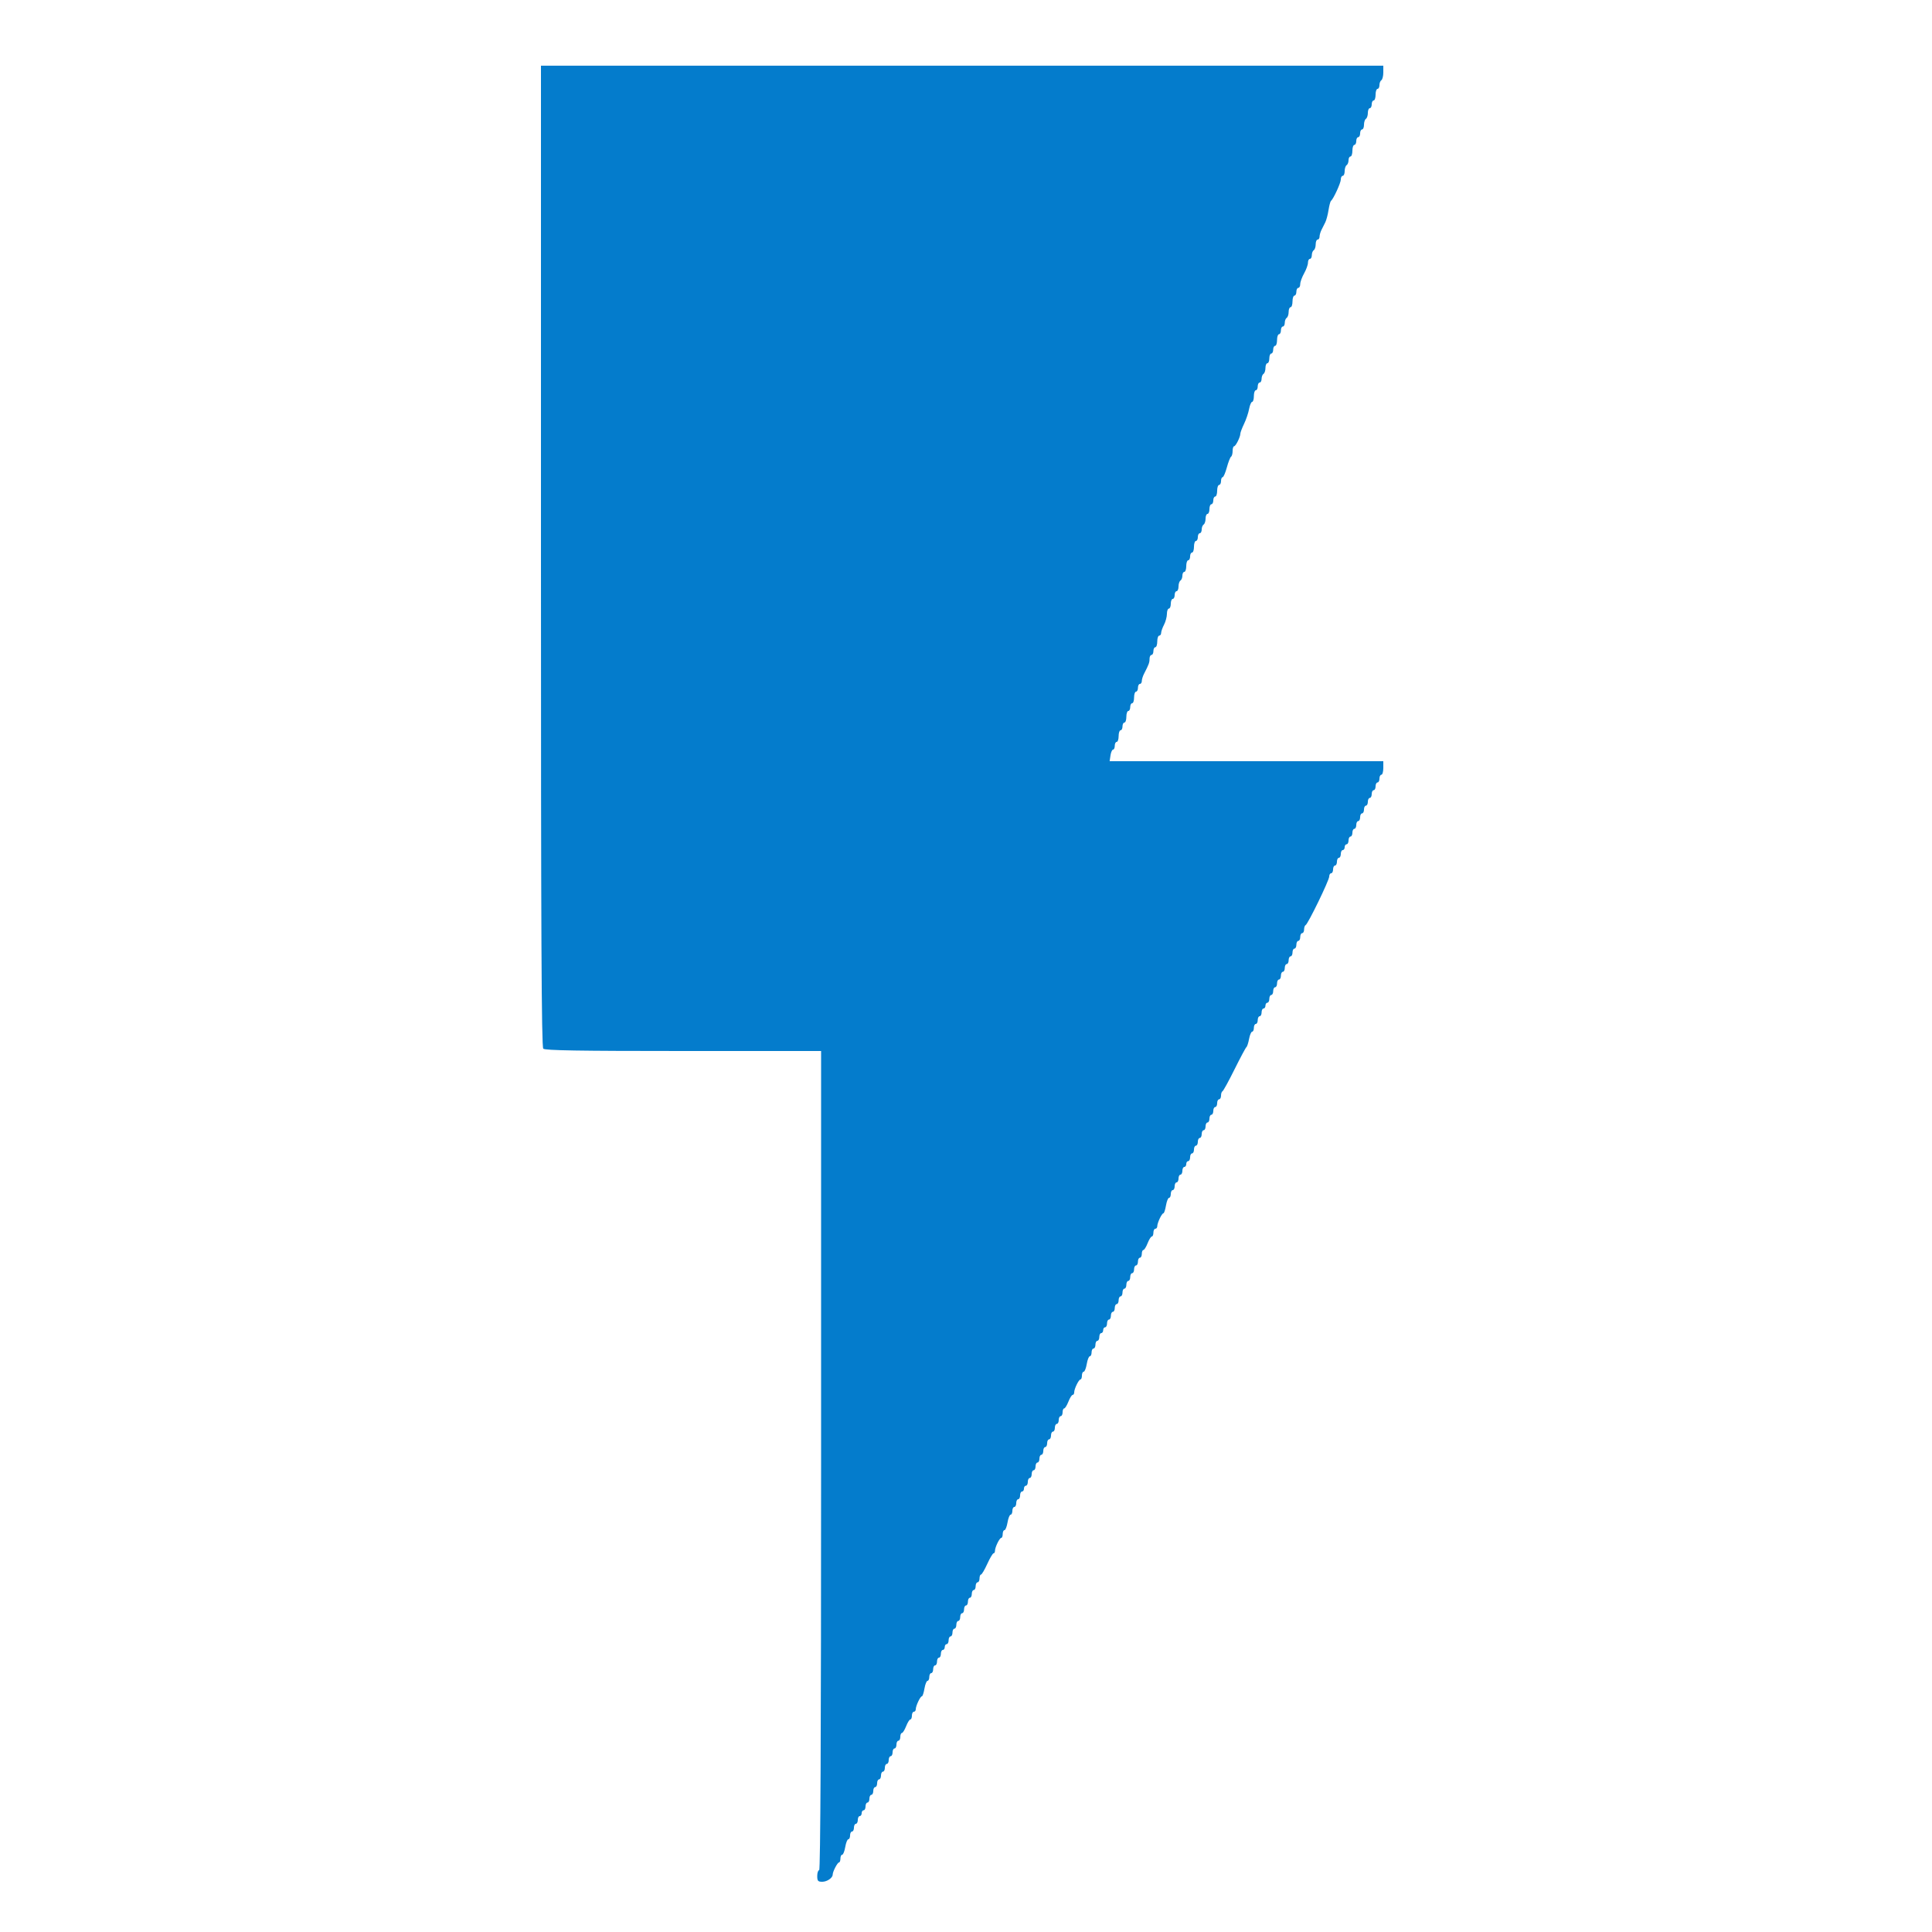
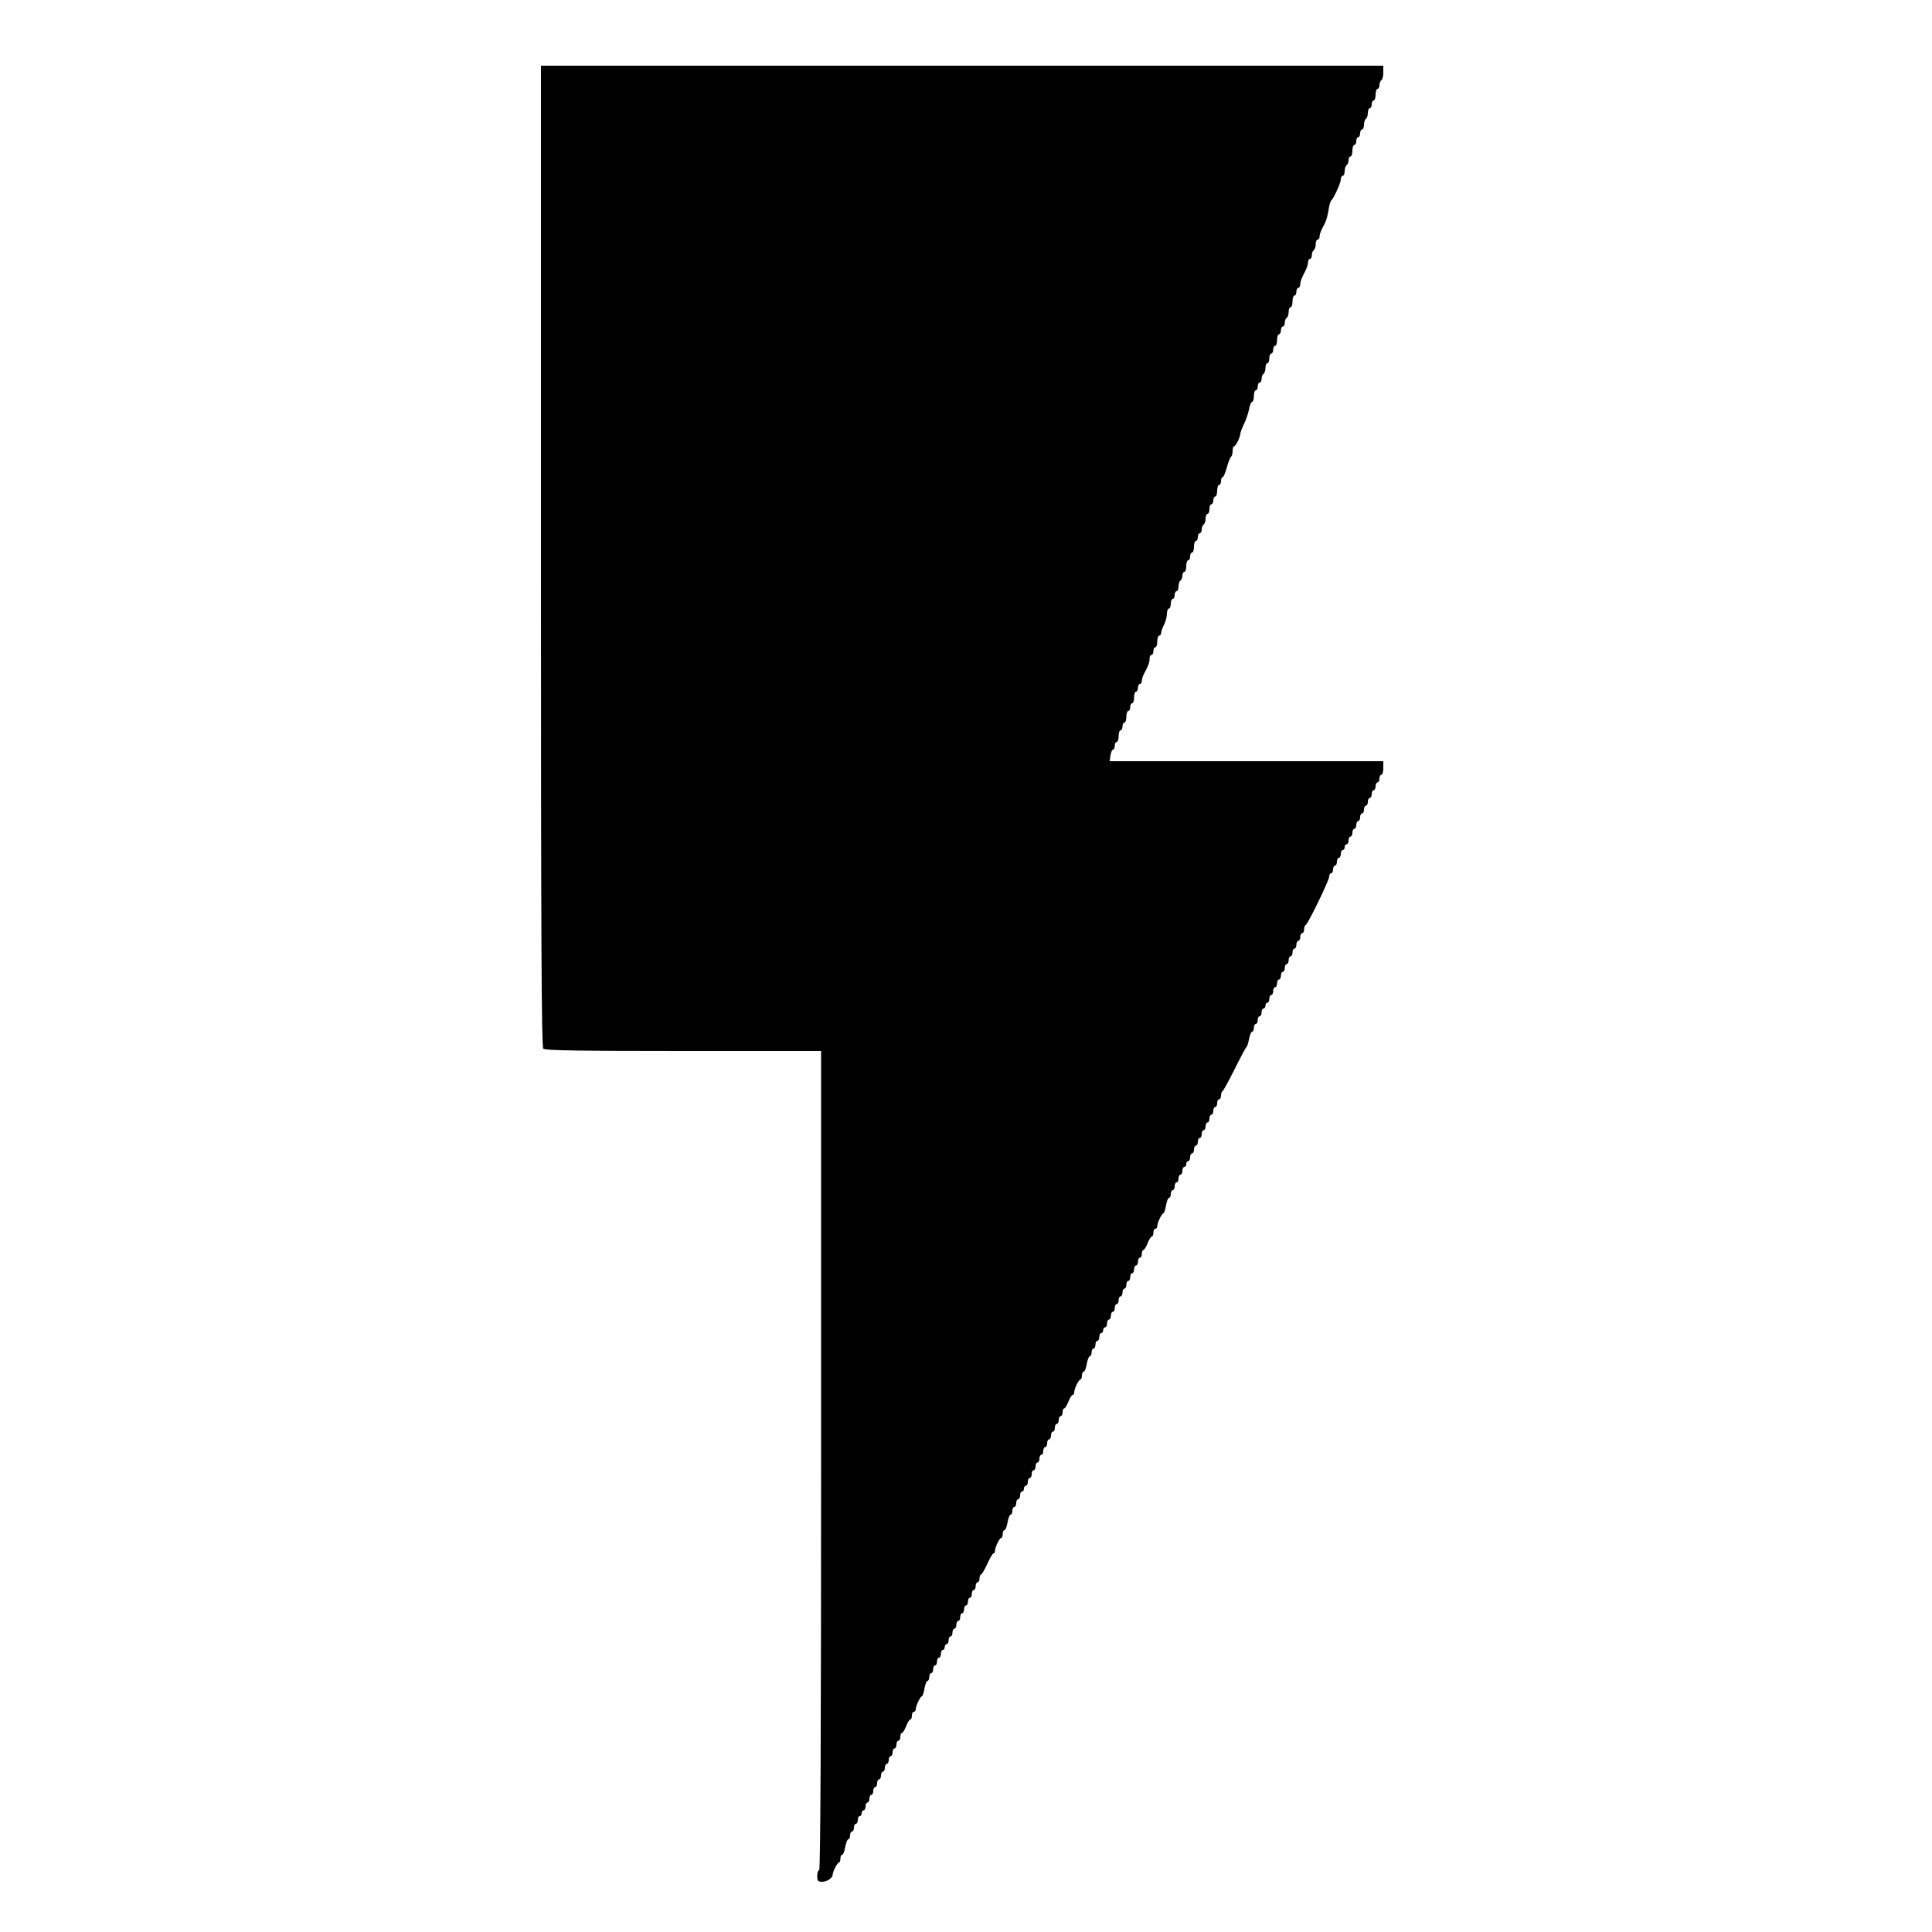
<svg xmlns="http://www.w3.org/2000/svg" id="svg" version="1.1" width="400" height="400" viewBox="0 0 400 400">
  <g id="svgg">
-     <path id="path0" d="M112.000 115.120 C 112.000 193.547,112.109 216.749,112.480 217.120 C 112.844 217.484,119.831 217.600,141.480 217.600 L 170.000 217.600 170.000 302.400 C 170.000 358.667,169.865 387.200,169.600 387.200 C 169.380 387.200,169.200 387.740,169.200 388.400 C 169.200 389.422,169.352 389.600,170.229 389.600 C 171.236 389.600,172.400 388.800,172.400 388.108 C 172.400 387.506,173.386 385.606,173.700 385.603 C 173.865 385.601,174.000 385.240,174.000 384.800 C 174.000 384.360,174.164 384.000,174.365 384.000 C 174.566 384.000,174.851 383.280,175.000 382.400 C 175.149 381.520,175.434 380.800,175.635 380.800 C 175.836 380.800,176.000 380.440,176.000 380.000 C 176.000 379.560,176.180 379.200,176.400 379.200 C 176.620 379.200,176.800 378.840,176.800 378.400 C 176.800 377.960,176.980 377.600,177.200 377.600 C 177.420 377.600,177.600 377.240,177.600 376.800 C 177.600 376.360,177.780 376.000,178.000 376.000 C 178.220 376.000,178.400 375.730,178.400 375.400 C 178.400 375.070,178.580 374.800,178.800 374.800 C 179.020 374.800,179.200 374.440,179.200 374.000 C 179.200 373.560,179.380 373.200,179.600 373.200 C 179.820 373.200,180.000 372.840,180.000 372.400 C 180.000 371.960,180.180 371.600,180.400 371.600 C 180.620 371.600,180.800 371.240,180.800 370.800 C 180.800 370.360,180.980 370.000,181.200 370.000 C 181.420 370.000,181.600 369.640,181.600 369.200 C 181.600 368.760,181.780 368.400,182.000 368.400 C 182.220 368.400,182.400 368.040,182.400 367.600 C 182.400 367.160,182.580 366.800,182.800 366.800 C 183.020 366.800,183.200 366.440,183.200 366.000 C 183.200 365.560,183.380 365.200,183.600 365.200 C 183.820 365.200,184.000 364.840,184.000 364.400 C 184.000 363.960,184.180 363.600,184.400 363.600 C 184.620 363.600,184.800 363.240,184.800 362.800 C 184.800 362.360,184.980 362.000,185.200 362.000 C 185.420 362.000,185.600 361.640,185.600 361.200 C 185.600 360.760,185.780 360.400,186.000 360.400 C 186.220 360.400,186.400 360.040,186.400 359.600 C 186.400 359.160,186.546 358.800,186.725 358.800 C 186.904 358.800,187.298 358.170,187.600 357.400 C 187.902 356.630,188.296 356.000,188.475 356.000 C 188.654 356.000,188.800 355.640,188.800 355.200 C 188.800 354.760,188.980 354.400,189.200 354.400 C 189.420 354.400,189.600 354.166,189.600 353.880 C 189.600 353.181,190.533 351.207,190.865 351.203 C 191.011 351.201,191.251 350.480,191.400 349.600 C 191.549 348.720,191.834 348.000,192.035 348.000 C 192.236 348.000,192.400 347.640,192.400 347.200 C 192.400 346.760,192.580 346.400,192.800 346.400 C 193.020 346.400,193.200 346.040,193.200 345.600 C 193.200 345.160,193.380 344.800,193.600 344.800 C 193.820 344.800,194.000 344.440,194.000 344.000 C 194.000 343.560,194.180 343.200,194.400 343.200 C 194.620 343.200,194.800 342.840,194.800 342.400 C 194.800 341.960,194.980 341.600,195.200 341.600 C 195.420 341.600,195.600 341.330,195.600 341.000 C 195.600 340.670,195.780 340.400,196.000 340.400 C 196.220 340.400,196.400 340.040,196.400 339.600 C 196.400 339.160,196.580 338.800,196.800 338.800 C 197.020 338.800,197.200 338.440,197.200 338.000 C 197.200 337.560,197.380 337.200,197.600 337.200 C 197.820 337.200,198.000 336.840,198.000 336.400 C 198.000 335.960,198.180 335.600,198.400 335.600 C 198.620 335.600,198.800 335.240,198.800 334.800 C 198.800 334.360,198.980 334.000,199.200 334.000 C 199.420 334.000,199.600 333.640,199.600 333.200 C 199.600 332.760,199.780 332.400,200.000 332.400 C 200.220 332.400,200.400 332.040,200.400 331.600 C 200.400 331.160,200.580 330.800,200.800 330.800 C 201.020 330.800,201.200 330.440,201.200 330.000 C 201.200 329.560,201.380 329.200,201.600 329.200 C 201.820 329.200,202.000 328.840,202.000 328.400 C 202.000 327.960,202.180 327.600,202.400 327.600 C 202.620 327.600,202.800 327.240,202.800 326.800 C 202.800 326.360,202.935 325.999,203.100 325.999 C 203.265 325.998,203.850 325.008,204.400 323.800 C 204.950 322.592,205.535 321.602,205.700 321.601 C 205.865 321.601,206.000 321.366,206.000 321.080 C 206.000 320.344,206.941 318.407,207.300 318.403 C 207.465 318.401,207.600 318.040,207.600 317.600 C 207.600 317.160,207.764 316.800,207.965 316.800 C 208.166 316.800,208.451 316.080,208.600 315.200 C 208.749 314.320,209.034 313.600,209.235 313.600 C 209.436 313.600,209.600 313.240,209.600 312.800 C 209.600 312.360,209.780 312.000,210.000 312.000 C 210.220 312.000,210.400 311.640,210.400 311.200 C 210.400 310.760,210.580 310.400,210.800 310.400 C 211.020 310.400,211.200 310.040,211.200 309.600 C 211.200 309.160,211.380 308.800,211.600 308.800 C 211.820 308.800,212.000 308.530,212.000 308.200 C 212.000 307.870,212.180 307.600,212.400 307.600 C 212.620 307.600,212.800 307.240,212.800 306.800 C 212.800 306.360,212.980 306.000,213.200 306.000 C 213.420 306.000,213.600 305.640,213.600 305.200 C 213.600 304.760,213.780 304.400,214.000 304.400 C 214.220 304.400,214.400 304.040,214.400 303.600 C 214.400 303.160,214.580 302.800,214.800 302.800 C 215.020 302.800,215.200 302.440,215.200 302.000 C 215.200 301.560,215.380 301.200,215.600 301.200 C 215.820 301.200,216.000 300.840,216.000 300.400 C 216.000 299.960,216.180 299.600,216.400 299.600 C 216.620 299.600,216.800 299.240,216.800 298.800 C 216.800 298.360,216.980 298.000,217.200 298.000 C 217.420 298.000,217.600 297.640,217.600 297.200 C 217.600 296.760,217.780 296.400,218.000 296.400 C 218.220 296.400,218.400 296.040,218.400 295.600 C 218.400 295.160,218.580 294.800,218.800 294.800 C 219.020 294.800,219.200 294.440,219.200 294.000 C 219.200 293.560,219.380 293.200,219.600 293.200 C 219.820 293.200,220.000 292.840,220.000 292.400 C 220.000 291.960,220.146 291.600,220.325 291.600 C 220.504 291.600,220.898 290.970,221.200 290.200 C 221.502 289.430,221.896 288.800,222.075 288.800 C 222.254 288.800,222.400 288.566,222.400 288.280 C 222.400 287.544,223.341 285.607,223.700 285.603 C 223.865 285.601,224.000 285.240,224.000 284.800 C 224.000 284.360,224.164 284.000,224.365 284.000 C 224.566 284.000,224.851 283.280,225.000 282.400 C 225.149 281.520,225.434 280.800,225.635 280.800 C 225.836 280.800,226.000 280.440,226.000 280.000 C 226.000 279.560,226.180 279.200,226.400 279.200 C 226.620 279.200,226.800 278.840,226.800 278.400 C 226.800 277.960,226.980 277.600,227.200 277.600 C 227.420 277.600,227.600 277.240,227.600 276.800 C 227.600 276.360,227.780 276.000,228.000 276.000 C 228.220 276.000,228.400 275.730,228.400 275.400 C 228.400 275.070,228.580 274.800,228.800 274.800 C 229.020 274.800,229.200 274.440,229.200 274.000 C 229.200 273.560,229.380 273.200,229.600 273.200 C 229.820 273.200,230.000 272.840,230.000 272.400 C 230.000 271.960,230.180 271.600,230.400 271.600 C 230.620 271.600,230.800 271.240,230.800 270.800 C 230.800 270.360,230.980 270.000,231.200 270.000 C 231.420 270.000,231.600 269.640,231.600 269.200 C 231.600 268.760,231.780 268.400,232.000 268.400 C 232.220 268.400,232.400 268.040,232.400 267.600 C 232.400 267.160,232.580 266.800,232.800 266.800 C 233.020 266.800,233.200 266.440,233.200 266.000 C 233.200 265.560,233.380 265.200,233.600 265.200 C 233.820 265.200,234.000 264.840,234.000 264.400 C 234.000 263.960,234.180 263.600,234.400 263.600 C 234.620 263.600,234.800 263.240,234.800 262.800 C 234.800 262.360,234.980 262.000,235.200 262.000 C 235.420 262.000,235.600 261.640,235.600 261.200 C 235.600 260.760,235.780 260.400,236.000 260.400 C 236.220 260.400,236.400 260.040,236.400 259.600 C 236.400 259.160,236.546 258.800,236.725 258.800 C 236.904 258.800,237.298 258.170,237.600 257.400 C 237.902 256.630,238.296 256.000,238.475 256.000 C 238.654 256.000,238.800 255.640,238.800 255.200 C 238.800 254.760,238.980 254.400,239.200 254.400 C 239.420 254.400,239.600 254.166,239.600 253.880 C 239.600 253.181,240.533 251.207,240.865 251.203 C 241.011 251.201,241.251 250.480,241.400 249.600 C 241.549 248.720,241.834 248.000,242.035 248.000 C 242.236 248.000,242.400 247.640,242.400 247.200 C 242.400 246.760,242.580 246.400,242.800 246.400 C 243.020 246.400,243.200 246.040,243.200 245.600 C 243.200 245.160,243.380 244.800,243.600 244.800 C 243.820 244.800,244.000 244.440,244.000 244.000 C 244.000 243.560,244.180 243.200,244.400 243.200 C 244.620 243.200,244.800 242.840,244.800 242.400 C 244.800 241.960,244.980 241.600,245.200 241.600 C 245.420 241.600,245.600 241.330,245.600 241.000 C 245.600 240.670,245.780 240.400,246.000 240.400 C 246.220 240.400,246.400 240.040,246.400 239.600 C 246.400 239.160,246.580 238.800,246.800 238.800 C 247.020 238.800,247.200 238.440,247.200 238.000 C 247.200 237.560,247.380 237.200,247.600 237.200 C 247.820 237.200,248.000 236.840,248.000 236.400 C 248.000 235.960,248.180 235.600,248.400 235.600 C 248.620 235.600,248.800 235.240,248.800 234.800 C 248.800 234.360,248.980 234.000,249.200 234.000 C 249.420 234.000,249.600 233.640,249.600 233.200 C 249.600 232.760,249.780 232.400,250.000 232.400 C 250.220 232.400,250.400 232.040,250.400 231.600 C 250.400 231.160,250.580 230.800,250.800 230.800 C 251.020 230.800,251.200 230.440,251.200 230.000 C 251.200 229.560,251.380 229.200,251.600 229.200 C 251.820 229.200,252.000 228.840,252.000 228.400 C 252.000 227.960,252.180 227.600,252.400 227.600 C 252.620 227.600,252.800 227.255,252.800 226.833 C 252.800 226.412,252.937 226.007,253.105 225.933 C 253.273 225.860,254.393 223.820,255.594 221.400 C 256.796 218.980,257.902 216.910,258.053 216.799 C 258.203 216.689,258.453 215.924,258.608 215.099 C 258.762 214.275,259.049 213.600,259.245 213.600 C 259.440 213.600,259.600 213.240,259.600 212.800 C 259.600 212.360,259.780 212.000,260.000 212.000 C 260.220 212.000,260.400 211.640,260.400 211.200 C 260.400 210.760,260.580 210.400,260.800 210.400 C 261.020 210.400,261.200 210.040,261.200 209.600 C 261.200 209.160,261.380 208.800,261.600 208.800 C 261.820 208.800,262.000 208.530,262.000 208.200 C 262.000 207.870,262.180 207.600,262.400 207.600 C 262.620 207.600,262.800 207.240,262.800 206.800 C 262.800 206.360,262.980 206.000,263.200 206.000 C 263.420 206.000,263.600 205.640,263.600 205.200 C 263.600 204.760,263.780 204.400,264.000 204.400 C 264.220 204.400,264.400 204.040,264.400 203.600 C 264.400 203.160,264.580 202.800,264.800 202.800 C 265.020 202.800,265.200 202.440,265.200 202.000 C 265.200 201.560,265.380 201.200,265.600 201.200 C 265.820 201.200,266.000 200.840,266.000 200.400 C 266.000 199.960,266.180 199.600,266.400 199.600 C 266.620 199.600,266.800 199.240,266.800 198.800 C 266.800 198.360,266.980 198.000,267.200 198.000 C 267.420 198.000,267.600 197.640,267.600 197.200 C 267.600 196.760,267.780 196.400,268.000 196.400 C 268.220 196.400,268.400 196.040,268.400 195.600 C 268.400 195.160,268.580 194.800,268.800 194.800 C 269.020 194.800,269.200 194.440,269.200 194.000 C 269.200 193.560,269.380 193.200,269.600 193.200 C 269.820 193.200,270.000 192.855,270.000 192.433 C 270.000 192.012,270.141 191.607,270.313 191.533 C 270.789 191.330,275.200 182.257,275.200 181.480 C 275.200 181.106,275.380 180.800,275.600 180.800 C 275.820 180.800,276.000 180.440,276.000 180.000 C 276.000 179.560,276.180 179.200,276.400 179.200 C 276.620 179.200,276.800 178.840,276.800 178.400 C 276.800 177.960,276.980 177.600,277.200 177.600 C 277.420 177.600,277.600 177.240,277.600 176.800 C 277.600 176.360,277.780 176.000,278.000 176.000 C 278.220 176.000,278.400 175.730,278.400 175.400 C 278.400 175.070,278.580 174.800,278.800 174.800 C 279.020 174.800,279.200 174.440,279.200 174.000 C 279.200 173.560,279.380 173.200,279.600 173.200 C 279.820 173.200,280.000 172.840,280.000 172.400 C 280.000 171.960,280.180 171.600,280.400 171.600 C 280.620 171.600,280.800 171.240,280.800 170.800 C 280.800 170.360,280.980 170.000,281.200 170.000 C 281.420 170.000,281.600 169.640,281.600 169.200 C 281.600 168.760,281.780 168.400,282.000 168.400 C 282.220 168.400,282.400 168.040,282.400 167.600 C 282.400 167.160,282.580 166.800,282.800 166.800 C 283.020 166.800,283.200 166.440,283.200 166.000 C 283.200 165.560,283.380 165.200,283.600 165.200 C 283.820 165.200,284.000 164.840,284.000 164.400 C 284.000 163.960,284.180 163.600,284.400 163.600 C 284.620 163.600,284.800 163.240,284.800 162.800 C 284.800 162.360,284.980 162.000,285.200 162.000 C 285.420 162.000,285.600 161.640,285.600 161.200 C 285.600 160.760,285.780 160.400,286.000 160.400 C 286.220 160.400,286.400 159.770,286.400 159.000 L 286.400 157.600 258.069 157.600 L 229.739 157.600 229.915 156.400 C 230.012 155.740,230.250 155.200,230.445 155.200 C 230.640 155.200,230.800 154.840,230.800 154.400 C 230.800 153.960,230.980 153.600,231.200 153.600 C 231.420 153.600,231.600 153.060,231.600 152.400 C 231.600 151.740,231.780 151.200,232.000 151.200 C 232.220 151.200,232.400 150.840,232.400 150.400 C 232.400 149.960,232.580 149.600,232.800 149.600 C 233.020 149.600,233.200 149.060,233.200 148.400 C 233.200 147.740,233.380 147.200,233.600 147.200 C 233.820 147.200,234.000 146.840,234.000 146.400 C 234.000 145.960,234.180 145.600,234.400 145.600 C 234.620 145.600,234.800 145.060,234.800 144.400 C 234.800 143.740,234.980 143.200,235.200 143.200 C 235.420 143.200,235.600 142.840,235.600 142.400 C 235.600 141.960,235.780 141.600,236.000 141.600 C 236.220 141.600,236.400 141.328,236.400 140.995 C 236.400 140.662,236.608 139.987,236.862 139.495 C 237.858 137.569,238.000 137.183,238.000 136.405 C 238.000 135.962,238.180 135.600,238.400 135.600 C 238.620 135.600,238.800 135.240,238.800 134.800 C 238.800 134.360,238.980 134.000,239.200 134.000 C 239.420 134.000,239.600 133.460,239.600 132.800 C 239.600 132.140,239.780 131.600,240.000 131.600 C 240.220 131.600,240.400 131.351,240.400 131.046 C 240.400 130.741,240.669 129.976,240.998 129.346 C 241.326 128.716,241.596 127.705,241.598 127.100 C 241.599 126.495,241.780 126.000,242.000 126.000 C 242.220 126.000,242.400 125.550,242.400 125.000 C 242.400 124.450,242.580 124.000,242.800 124.000 C 243.020 124.000,243.200 123.640,243.200 123.200 C 243.200 122.760,243.380 122.400,243.600 122.400 C 243.820 122.400,244.000 121.961,244.000 121.424 C 244.000 120.887,244.180 120.336,244.400 120.200 C 244.620 120.064,244.800 119.603,244.800 119.176 C 244.800 118.749,244.980 118.400,245.200 118.400 C 245.420 118.400,245.600 117.860,245.600 117.200 C 245.600 116.540,245.780 116.000,246.000 116.000 C 246.220 116.000,246.400 115.640,246.400 115.200 C 246.400 114.760,246.580 114.400,246.800 114.400 C 247.020 114.400,247.200 113.860,247.200 113.200 C 247.200 112.540,247.380 112.000,247.600 112.000 C 247.820 112.000,248.000 111.640,248.000 111.200 C 248.000 110.760,248.180 110.400,248.400 110.400 C 248.620 110.400,248.800 110.051,248.800 109.624 C 248.800 109.197,248.980 108.736,249.200 108.600 C 249.420 108.464,249.600 107.913,249.600 107.376 C 249.600 106.839,249.780 106.400,250.000 106.400 C 250.220 106.400,250.400 105.950,250.400 105.400 C 250.400 104.850,250.580 104.400,250.800 104.400 C 251.020 104.400,251.200 104.040,251.200 103.600 C 251.200 103.160,251.380 102.800,251.600 102.800 C 251.820 102.800,252.000 102.260,252.000 101.600 C 252.000 100.940,252.180 100.400,252.400 100.400 C 252.620 100.400,252.800 100.040,252.800 99.600 C 252.800 99.160,252.947 98.800,253.128 98.800 C 253.308 98.800,253.704 97.889,254.007 96.775 C 254.310 95.661,254.703 94.660,254.879 94.551 C 255.056 94.442,255.200 93.913,255.200 93.376 C 255.200 92.839,255.335 92.399,255.500 92.397 C 255.840 92.393,256.800 90.472,256.800 89.795 C 256.800 89.551,257.144 88.638,257.564 87.768 C 257.985 86.898,258.455 85.514,258.609 84.693 C 258.763 83.872,259.049 83.200,259.245 83.200 C 259.440 83.200,259.600 82.660,259.600 82.000 C 259.600 81.340,259.780 80.800,260.000 80.800 C 260.220 80.800,260.400 80.440,260.400 80.000 C 260.400 79.560,260.580 79.200,260.800 79.200 C 261.020 79.200,261.200 78.851,261.200 78.424 C 261.200 77.997,261.380 77.536,261.600 77.400 C 261.820 77.264,262.000 76.713,262.000 76.176 C 262.000 75.639,262.180 75.200,262.400 75.200 C 262.620 75.200,262.800 74.750,262.800 74.200 C 262.800 73.650,262.980 73.200,263.200 73.200 C 263.420 73.200,263.600 72.840,263.600 72.400 C 263.600 71.960,263.780 71.600,264.000 71.600 C 264.220 71.600,264.400 71.060,264.400 70.400 C 264.400 69.740,264.580 69.200,264.800 69.200 C 265.020 69.200,265.200 68.840,265.200 68.400 C 265.200 67.960,265.380 67.600,265.600 67.600 C 265.820 67.600,266.000 67.251,266.000 66.824 C 266.000 66.397,266.180 65.936,266.400 65.800 C 266.620 65.664,266.800 65.113,266.800 64.576 C 266.800 64.039,266.980 63.600,267.200 63.600 C 267.420 63.600,267.600 63.060,267.600 62.400 C 267.600 61.740,267.780 61.200,268.000 61.200 C 268.220 61.200,268.400 60.840,268.400 60.400 C 268.400 59.960,268.580 59.600,268.800 59.600 C 269.020 59.600,269.200 59.245,269.200 58.812 C 269.200 58.379,269.560 57.383,270.000 56.600 C 270.440 55.817,270.800 54.821,270.800 54.388 C 270.800 53.955,270.980 53.600,271.200 53.600 C 271.420 53.600,271.600 53.251,271.600 52.824 C 271.600 52.397,271.780 51.936,272.000 51.800 C 272.220 51.664,272.400 51.113,272.400 50.576 C 272.400 50.039,272.580 49.600,272.800 49.600 C 273.020 49.600,273.200 49.328,273.200 48.995 C 273.200 48.662,273.380 48.032,273.600 47.595 C 273.820 47.158,274.177 46.448,274.392 46.017 C 274.608 45.587,274.906 44.462,275.053 43.517 C 275.201 42.573,275.429 41.710,275.561 41.600 C 276.092 41.156,277.600 37.874,277.600 37.162 C 277.600 36.743,277.780 36.400,278.000 36.400 C 278.220 36.400,278.400 35.961,278.400 35.424 C 278.400 34.887,278.580 34.336,278.800 34.200 C 279.020 34.064,279.200 33.603,279.200 33.176 C 279.200 32.749,279.380 32.400,279.600 32.400 C 279.820 32.400,280.000 31.860,280.000 31.200 C 280.000 30.540,280.180 30.000,280.400 30.000 C 280.620 30.000,280.800 29.640,280.800 29.200 C 280.800 28.760,280.980 28.400,281.200 28.400 C 281.420 28.400,281.600 28.040,281.600 27.600 C 281.600 27.160,281.780 26.800,282.000 26.800 C 282.220 26.800,282.400 26.361,282.400 25.824 C 282.400 25.287,282.580 24.736,282.800 24.600 C 283.020 24.464,283.200 23.913,283.200 23.376 C 283.200 22.839,283.380 22.400,283.600 22.400 C 283.820 22.400,284.000 22.040,284.000 21.600 C 284.000 21.160,284.180 20.800,284.400 20.800 C 284.620 20.800,284.800 20.260,284.800 19.600 C 284.800 18.940,284.980 18.400,285.200 18.400 C 285.420 18.400,285.600 18.051,285.600 17.624 C 285.600 17.197,285.780 16.736,286.000 16.600 C 286.220 16.464,286.400 15.733,286.400 14.976 L 286.400 13.600 199.200 13.600 L 112.000 13.600 112.000 115.120 " stroke="none" fill="#047ccc" fill-rule="evenodd" />
-     <path id="path1" d="" stroke="none" fill="#087ccc" fill-rule="evenodd" />
-     <path id="path2" d="" stroke="none" fill="#087ccc" fill-rule="evenodd" />
-     <path id="path3" d="" stroke="none" fill="#087ccc" fill-rule="evenodd" />
-     <path id="path4" d="" stroke="none" fill="#087ccc" fill-rule="evenodd" />
+     <path id="path0" d="M112.000 115.120 C 112.000 193.547,112.109 216.749,112.480 217.120 C 112.844 217.484,119.831 217.600,141.480 217.600 L 170.000 217.600 170.000 302.400 C 170.000 358.667,169.865 387.200,169.600 387.200 C 169.380 387.200,169.200 387.740,169.200 388.400 C 169.200 389.422,169.352 389.600,170.229 389.600 C 171.236 389.600,172.400 388.800,172.400 388.108 C 172.400 387.506,173.386 385.606,173.700 385.603 C 173.865 385.601,174.000 385.240,174.000 384.800 C 174.000 384.360,174.164 384.000,174.365 384.000 C 174.566 384.000,174.851 383.280,175.000 382.400 C 175.149 381.520,175.434 380.800,175.635 380.800 C 175.836 380.800,176.000 380.440,176.000 380.000 C 176.000 379.560,176.180 379.200,176.400 379.200 C 176.620 379.200,176.800 378.840,176.800 378.400 C 176.800 377.960,176.980 377.600,177.200 377.600 C 177.420 377.600,177.600 377.240,177.600 376.800 C 177.600 376.360,177.780 376.000,178.000 376.000 C 178.220 376.000,178.400 375.730,178.400 375.400 C 178.400 375.070,178.580 374.800,178.800 374.800 C 179.020 374.800,179.200 374.440,179.200 374.000 C 179.200 373.560,179.380 373.200,179.600 373.200 C 179.820 373.200,180.000 372.840,180.000 372.400 C 180.000 371.960,180.180 371.600,180.400 371.600 C 180.620 371.600,180.800 371.240,180.800 370.800 C 180.800 370.360,180.980 370.000,181.200 370.000 C 181.420 370.000,181.600 369.640,181.600 369.200 C 181.600 368.760,181.780 368.400,182.000 368.400 C 182.220 368.400,182.400 368.040,182.400 367.600 C 182.400 367.160,182.580 366.800,182.800 366.800 C 183.020 366.800,183.200 366.440,183.200 366.000 C 183.200 365.560,183.380 365.200,183.600 365.200 C 183.820 365.200,184.000 364.840,184.000 364.400 C 184.000 363.960,184.180 363.600,184.400 363.600 C 184.620 363.600,184.800 363.240,184.800 362.800 C 184.800 362.360,184.980 362.000,185.200 362.000 C 185.420 362.000,185.600 361.640,185.600 361.200 C 185.600 360.760,185.780 360.400,186.000 360.400 C 186.220 360.400,186.400 360.040,186.400 359.600 C 186.400 359.160,186.546 358.800,186.725 358.800 C 186.904 358.800,187.298 358.170,187.600 357.400 C 187.902 356.630,188.296 356.000,188.475 356.000 C 188.654 356.000,188.800 355.640,188.800 355.200 C 188.800 354.760,188.980 354.400,189.200 354.400 C 189.420 354.400,189.600 354.166,189.600 353.880 C 189.600 353.181,190.533 351.207,190.865 351.203 C 191.011 351.201,191.251 350.480,191.400 349.600 C 191.549 348.720,191.834 348.000,192.035 348.000 C 192.236 348.000,192.400 347.640,192.400 347.200 C 192.400 346.760,192.580 346.400,192.800 346.400 C 193.020 346.400,193.200 346.040,193.200 345.600 C 193.200 345.160,193.380 344.800,193.600 344.800 C 193.820 344.800,194.000 344.440,194.000 344.000 C 194.000 343.560,194.180 343.200,194.400 343.200 C 194.620 343.200,194.800 342.840,194.800 342.400 C 194.800 341.960,194.980 341.600,195.200 341.600 C 195.420 341.600,195.600 341.330,195.600 341.000 C 195.600 340.670,195.780 340.400,196.000 340.400 C 196.220 340.400,196.400 340.040,196.400 339.600 C 196.400 339.160,196.580 338.800,196.800 338.800 C 197.020 338.800,197.200 338.440,197.200 338.000 C 197.200 337.560,197.380 337.200,197.600 337.200 C 197.820 337.200,198.000 336.840,198.000 336.400 C 198.000 335.960,198.180 335.600,198.400 335.600 C 198.620 335.600,198.800 335.240,198.800 334.800 C 198.800 334.360,198.980 334.000,199.200 334.000 C 199.420 334.000,199.600 333.640,199.600 333.200 C 199.600 332.760,199.780 332.400,200.000 332.400 C 200.220 332.400,200.400 332.040,200.400 331.600 C 200.400 331.160,200.580 330.800,200.800 330.800 C 201.020 330.800,201.200 330.440,201.200 330.000 C 201.200 329.560,201.380 329.200,201.600 329.200 C 201.820 329.200,202.000 328.840,202.000 328.400 C 202.000 327.960,202.180 327.600,202.400 327.600 C 202.620 327.600,202.800 327.240,202.800 326.800 C 202.800 326.360,202.935 325.999,203.100 325.999 C 203.265 325.998,203.850 325.008,204.400 323.800 C 204.950 322.592,205.535 321.602,205.700 321.601 C 205.865 321.601,206.000 321.366,206.000 321.080 C 206.000 320.344,206.941 318.407,207.300 318.403 C 207.465 318.401,207.600 318.040,207.600 317.600 C 207.600 317.160,207.764 316.800,207.965 316.800 C 208.166 316.800,208.451 316.080,208.600 315.200 C 208.749 314.320,209.034 313.600,209.235 313.600 C 209.436 313.600,209.600 313.240,209.600 312.800 C 209.600 312.360,209.780 312.000,210.000 312.000 C 210.220 312.000,210.400 311.640,210.400 311.200 C 210.400 310.760,210.580 310.400,210.800 310.400 C 211.020 310.400,211.200 310.040,211.200 309.600 C 211.200 309.160,211.380 308.800,211.600 308.800 C 211.820 308.800,212.000 308.530,212.000 308.200 C 212.000 307.870,212.180 307.600,212.400 307.600 C 212.620 307.600,212.800 307.240,212.800 306.800 C 212.800 306.360,212.980 306.000,213.200 306.000 C 213.420 306.000,213.600 305.640,213.600 305.200 C 213.600 304.760,213.780 304.400,214.000 304.400 C 214.220 304.400,214.400 304.040,214.400 303.600 C 214.400 303.160,214.580 302.800,214.800 302.800 C 215.020 302.800,215.200 302.440,215.200 302.000 C 215.200 301.560,215.380 301.200,215.600 301.200 C 215.820 301.200,216.000 300.840,216.000 300.400 C 216.000 299.960,216.180 299.600,216.400 299.600 C 216.620 299.600,216.800 299.240,216.800 298.800 C 216.800 298.360,216.980 298.000,217.200 298.000 C 217.420 298.000,217.600 297.640,217.600 297.200 C 217.600 296.760,217.780 296.400,218.000 296.400 C 218.220 296.400,218.400 296.040,218.400 295.600 C 218.400 295.160,218.580 294.800,218.800 294.800 C 219.020 294.800,219.200 294.440,219.200 294.000 C 219.200 293.560,219.380 293.200,219.600 293.200 C 219.820 293.200,220.000 292.840,220.000 292.400 C 220.000 291.960,220.146 291.600,220.325 291.600 C 220.504 291.600,220.898 290.970,221.200 290.200 C 221.502 289.430,221.896 288.800,222.075 288.800 C 222.254 288.800,222.400 288.566,222.400 288.280 C 222.400 287.544,223.341 285.607,223.700 285.603 C 223.865 285.601,224.000 285.240,224.000 284.800 C 224.000 284.360,224.164 284.000,224.365 284.000 C 224.566 284.000,224.851 283.280,225.000 282.400 C 225.149 281.520,225.434 280.800,225.635 280.800 C 225.836 280.800,226.000 280.440,226.000 280.000 C 226.000 279.560,226.180 279.200,226.400 279.200 C 226.620 279.200,226.800 278.840,226.800 278.400 C 226.800 277.960,226.980 277.600,227.200 277.600 C 227.420 277.600,227.600 277.240,227.600 276.800 C 227.600 276.360,227.780 276.000,228.000 276.000 C 228.220 276.000,228.400 275.730,228.400 275.400 C 228.400 275.070,228.580 274.800,228.800 274.800 C 229.020 274.800,229.200 274.440,229.200 274.000 C 229.200 273.560,229.380 273.200,229.600 273.200 C 229.820 273.200,230.000 272.840,230.000 272.400 C 230.000 271.960,230.180 271.600,230.400 271.600 C 230.620 271.600,230.800 271.240,230.800 270.800 C 230.800 270.360,230.980 270.000,231.200 270.000 C 231.420 270.000,231.600 269.640,231.600 269.200 C 231.600 268.760,231.780 268.400,232.000 268.400 C 232.220 268.400,232.400 268.040,232.400 267.600 C 232.400 267.160,232.580 266.800,232.800 266.800 C 233.020 266.800,233.200 266.440,233.200 266.000 C 233.200 265.560,233.380 265.200,233.600 265.200 C 233.820 265.200,234.000 264.840,234.000 264.400 C 234.000 263.960,234.180 263.600,234.400 263.600 C 234.620 263.600,234.800 263.240,234.800 262.800 C 234.800 262.360,234.980 262.000,235.200 262.000 C 235.420 262.000,235.600 261.640,235.600 261.200 C 235.600 260.760,235.780 260.400,236.000 260.400 C 236.220 260.400,236.400 260.040,236.400 259.600 C 236.400 259.160,236.546 258.800,236.725 258.800 C 236.904 258.800,237.298 258.170,237.600 257.400 C 237.902 256.630,238.296 256.000,238.475 256.000 C 238.654 256.000,238.800 255.640,238.800 255.200 C 238.800 254.760,238.980 254.400,239.200 254.400 C 239.420 254.400,239.600 254.166,239.600 253.880 C 239.600 253.181,240.533 251.207,240.865 251.203 C 241.011 251.201,241.251 250.480,241.400 249.600 C 241.549 248.720,241.834 248.000,242.035 248.000 C 242.236 248.000,242.400 247.640,242.400 247.200 C 242.400 246.760,242.580 246.400,242.800 246.400 C 243.020 246.400,243.200 246.040,243.200 245.600 C 243.200 245.160,243.380 244.800,243.600 244.800 C 243.820 244.800,244.000 244.440,244.000 244.000 C 244.000 243.560,244.180 243.200,244.400 243.200 C 244.620 243.200,244.800 242.840,244.800 242.400 C 244.800 241.960,244.980 241.600,245.200 241.600 C 245.420 241.600,245.600 241.330,245.600 241.000 C 245.600 240.670,245.780 240.400,246.000 240.400 C 246.220 240.400,246.400 240.040,246.400 239.600 C 246.400 239.160,246.580 238.800,246.800 238.800 C 247.020 238.800,247.200 238.440,247.200 238.000 C 247.200 237.560,247.380 237.200,247.600 237.200 C 247.820 237.200,248.000 236.840,248.000 236.400 C 248.000 235.960,248.180 235.600,248.400 235.600 C 248.620 235.600,248.800 235.240,248.800 234.800 C 248.800 234.360,248.980 234.000,249.200 234.000 C 249.420 234.000,249.600 233.640,249.600 233.200 C 249.600 232.760,249.780 232.400,250.000 232.400 C 250.220 232.400,250.400 232.040,250.400 231.600 C 250.400 231.160,250.580 230.800,250.800 230.800 C 251.020 230.800,251.200 230.440,251.200 230.000 C 251.200 229.560,251.380 229.200,251.600 229.200 C 251.820 229.200,252.000 228.840,252.000 228.400 C 252.000 227.960,252.180 227.600,252.400 227.600 C 252.620 227.600,252.800 227.255,252.800 226.833 C 252.800 226.412,252.937 226.007,253.105 225.933 C 253.273 225.860,254.393 223.820,255.594 221.400 C 256.796 218.980,257.902 216.910,258.053 216.799 C 258.203 216.689,258.453 215.924,258.608 215.099 C 258.762 214.275,259.049 213.600,259.245 213.600 C 259.440 213.600,259.600 213.240,259.600 212.800 C 259.600 212.360,259.780 212.000,260.000 212.000 C 260.220 212.000,260.400 211.640,260.400 211.200 C 260.400 210.760,260.580 210.400,260.800 210.400 C 261.020 210.400,261.200 210.040,261.200 209.600 C 261.200 209.160,261.380 208.800,261.600 208.800 C 261.820 208.800,262.000 208.530,262.000 208.200 C 262.000 207.870,262.180 207.600,262.400 207.600 C 262.620 207.600,262.800 207.240,262.800 206.800 C 262.800 206.360,262.980 206.000,263.200 206.000 C 263.420 206.000,263.600 205.640,263.600 205.200 C 263.600 204.760,263.780 204.400,264.000 204.400 C 264.220 204.400,264.400 204.040,264.400 203.600 C 264.400 203.160,264.580 202.800,264.800 202.800 C 265.020 202.800,265.200 202.440,265.200 202.000 C 265.200 201.560,265.380 201.200,265.600 201.200 C 265.820 201.200,266.000 200.840,266.000 200.400 C 266.000 199.960,266.180 199.600,266.400 199.600 C 266.620 199.600,266.800 199.240,266.800 198.800 C 266.800 198.360,266.980 198.000,267.200 198.000 C 267.420 198.000,267.600 197.640,267.600 197.200 C 267.600 196.760,267.780 196.400,268.000 196.400 C 268.220 196.400,268.400 196.040,268.400 195.600 C 268.400 195.160,268.580 194.800,268.800 194.800 C 269.020 194.800,269.200 194.440,269.200 194.000 C 269.200 193.560,269.380 193.200,269.600 193.200 C 269.820 193.200,270.000 192.855,270.000 192.433 C 270.000 192.012,270.141 191.607,270.313 191.533 C 270.789 191.330,275.200 182.257,275.200 181.480 C 275.200 181.106,275.380 180.800,275.600 180.800 C 275.820 180.800,276.000 180.440,276.000 180.000 C 276.000 179.560,276.180 179.200,276.400 179.200 C 276.620 179.200,276.800 178.840,276.800 178.400 C 276.800 177.960,276.980 177.600,277.200 177.600 C 277.420 177.600,277.600 177.240,277.600 176.800 C 277.600 176.360,277.780 176.000,278.000 176.000 C 278.220 176.000,278.400 175.730,278.400 175.400 C 278.400 175.070,278.580 174.800,278.800 174.800 C 279.020 174.800,279.200 174.440,279.200 174.000 C 279.200 173.560,279.380 173.200,279.600 173.200 C 279.820 173.200,280.000 172.840,280.000 172.400 C 280.000 171.960,280.180 171.600,280.400 171.600 C 280.620 171.600,280.800 171.240,280.800 170.800 C 280.800 170.360,280.980 170.000,281.200 170.000 C 281.420 170.000,281.600 169.640,281.600 169.200 C 281.600 168.760,281.780 168.400,282.000 168.400 C 282.220 168.400,282.400 168.040,282.400 167.600 C 282.400 167.160,282.580 166.800,282.800 166.800 C 283.020 166.800,283.200 166.440,283.200 166.000 C 283.200 165.560,283.380 165.200,283.600 165.200 C 283.820 165.200,284.000 164.840,284.000 164.400 C 284.000 163.960,284.180 163.600,284.400 163.600 C 284.620 163.600,284.800 163.240,284.800 162.800 C 284.800 162.360,284.980 162.000,285.200 162.000 C 285.420 162.000,285.600 161.640,285.600 161.200 C 285.600 160.760,285.780 160.400,286.000 160.400 C 286.220 160.400,286.400 159.770,286.400 159.000 L 286.400 157.600 258.069 157.600 L 229.739 157.600 229.915 156.400 C 230.012 155.740,230.250 155.200,230.445 155.200 C 230.640 155.200,230.800 154.840,230.800 154.400 C 230.800 153.960,230.980 153.600,231.200 153.600 C 231.420 153.600,231.600 153.060,231.600 152.400 C 231.600 151.740,231.780 151.200,232.000 151.200 C 232.220 151.200,232.400 150.840,232.400 150.400 C 232.400 149.960,232.580 149.600,232.800 149.600 C 233.020 149.600,233.200 149.060,233.200 148.400 C 233.200 147.740,233.380 147.200,233.600 147.200 C 233.820 147.200,234.000 146.840,234.000 146.400 C 234.000 145.960,234.180 145.600,234.400 145.600 C 234.620 145.600,234.800 145.060,234.800 144.400 C 234.800 143.740,234.980 143.200,235.200 143.200 C 235.420 143.200,235.600 142.840,235.600 142.400 C 235.600 141.960,235.780 141.600,236.000 141.600 C 236.220 141.600,236.400 141.328,236.400 140.995 C 236.400 140.662,236.608 139.987,236.862 139.495 C 237.858 137.569,238.000 137.183,238.000 136.405 C 238.000 135.962,238.180 135.600,238.400 135.600 C 238.620 135.600,238.800 135.240,238.800 134.800 C 238.800 134.360,238.980 134.000,239.200 134.000 C 239.420 134.000,239.600 133.460,239.600 132.800 C 239.600 132.140,239.780 131.600,240.000 131.600 C 240.220 131.600,240.400 131.351,240.400 131.046 C 240.400 130.741,240.669 129.976,240.998 129.346 C 241.326 128.716,241.596 127.705,241.598 127.100 C 241.599 126.495,241.780 126.000,242.000 126.000 C 242.220 126.000,242.400 125.550,242.400 125.000 C 242.400 124.450,242.580 124.000,242.800 124.000 C 243.020 124.000,243.200 123.640,243.200 123.200 C 243.200 122.760,243.380 122.400,243.600 122.400 C 243.820 122.400,244.000 121.961,244.000 121.424 C 244.000 120.887,244.180 120.336,244.400 120.200 C 244.620 120.064,244.800 119.603,244.800 119.176 C 244.800 118.749,244.980 118.400,245.200 118.400 C 245.420 118.400,245.600 117.860,245.600 117.200 C 245.600 116.540,245.780 116.000,246.000 116.000 C 246.220 116.000,246.400 115.640,246.400 115.200 C 246.400 114.760,246.580 114.400,246.800 114.400 C 247.020 114.400,247.200 113.860,247.200 113.200 C 247.200 112.540,247.380 112.000,247.600 112.000 C 247.820 112.000,248.000 111.640,248.000 111.200 C 248.000 110.760,248.180 110.400,248.400 110.400 C 248.620 110.400,248.800 110.051,248.800 109.624 C 248.800 109.197,248.980 108.736,249.200 108.600 C 249.420 108.464,249.600 107.913,249.600 107.376 C 249.600 106.839,249.780 106.400,250.000 106.400 C 250.220 106.400,250.400 105.950,250.400 105.400 C 250.400 104.850,250.580 104.400,250.800 104.400 C 251.020 104.400,251.200 104.040,251.200 103.600 C 251.200 103.160,251.380 102.800,251.600 102.800 C 251.820 102.800,252.000 102.260,252.000 101.600 C 252.000 100.940,252.180 100.400,252.400 100.400 C 252.620 100.400,252.800 100.040,252.800 99.600 C 252.800 99.160,252.947 98.800,253.128 98.800 C 253.308 98.800,253.704 97.889,254.007 96.775 C 254.310 95.661,254.703 94.660,254.879 94.551 C 255.056 94.442,255.200 93.913,255.200 93.376 C 255.200 92.839,255.335 92.399,255.500 92.397 C 255.840 92.393,256.800 90.472,256.800 89.795 C 256.800 89.551,257.144 88.638,257.564 87.768 C 257.985 86.898,258.455 85.514,258.609 84.693 C 258.763 83.872,259.049 83.200,259.245 83.200 C 259.440 83.200,259.600 82.660,259.600 82.000 C 259.600 81.340,259.780 80.800,260.000 80.800 C 260.220 80.800,260.400 80.440,260.400 80.000 C 260.400 79.560,260.580 79.200,260.800 79.200 C 261.020 79.200,261.200 78.851,261.200 78.424 C 261.200 77.997,261.380 77.536,261.600 77.400 C 261.820 77.264,262.000 76.713,262.000 76.176 C 262.000 75.639,262.180 75.200,262.400 75.200 C 262.620 75.200,262.800 74.750,262.800 74.200 C 262.800 73.650,262.980 73.200,263.200 73.200 C 263.420 73.200,263.600 72.840,263.600 72.400 C 263.600 71.960,263.780 71.600,264.000 71.600 C 264.220 71.600,264.400 71.060,264.400 70.400 C 264.400 69.740,264.580 69.200,264.800 69.200 C 265.020 69.200,265.200 68.840,265.200 68.400 C 265.200 67.960,265.380 67.600,265.600 67.600 C 265.820 67.600,266.000 67.251,266.000 66.824 C 266.000 66.397,266.180 65.936,266.400 65.800 C 266.620 65.664,266.800 65.113,266.800 64.576 C 266.800 64.039,266.980 63.600,267.200 63.600 C 267.420 63.600,267.600 63.060,267.600 62.400 C 267.600 61.740,267.780 61.200,268.000 61.200 C 268.220 61.200,268.400 60.840,268.400 60.400 C 268.400 59.960,268.580 59.600,268.800 59.600 C 269.020 59.600,269.200 59.245,269.200 58.812 C 269.200 58.379,269.560 57.383,270.000 56.600 C 270.440 55.817,270.800 54.821,270.800 54.388 C 270.800 53.955,270.980 53.600,271.200 53.600 C 271.420 53.600,271.600 53.251,271.600 52.824 C 271.600 52.397,271.780 51.936,272.000 51.800 C 272.220 51.664,272.400 51.113,272.400 50.576 C 272.400 50.039,272.580 49.600,272.800 49.600 C 273.020 49.600,273.200 49.328,273.200 48.995 C 273.200 48.662,273.380 48.032,273.600 47.595 C 273.820 47.158,274.177 46.448,274.392 46.017 C 274.608 45.587,274.906 44.462,275.053 43.517 C 275.201 42.573,275.429 41.710,275.561 41.600 C 276.092 41.156,277.600 37.874,277.600 37.162 C 277.600 36.743,277.780 36.400,278.000 36.400 C 278.220 36.400,278.400 35.961,278.400 35.424 C 278.400 34.887,278.580 34.336,278.800 34.200 C 279.020 34.064,279.200 33.603,279.200 33.176 C 279.200 32.749,279.380 32.400,279.600 32.400 C 279.820 32.400,280.000 31.860,280.000 31.200 C 280.000 30.540,280.180 30.000,280.400 30.000 C 280.620 30.000,280.800 29.640,280.800 29.200 C 280.800 28.760,280.980 28.400,281.200 28.400 C 281.420 28.400,281.600 28.040,281.600 27.600 C 281.600 27.160,281.780 26.800,282.000 26.800 C 282.220 26.800,282.400 26.361,282.400 25.824 C 282.400 25.287,282.580 24.736,282.800 24.600 C 283.020 24.464,283.200 23.913,283.200 23.376 C 283.200 22.839,283.380 22.400,283.600 22.400 C 283.820 22.400,284.000 22.040,284.000 21.600 C 284.000 21.160,284.180 20.800,284.400 20.800 C 284.620 20.800,284.800 20.260,284.800 19.600 C 284.800 18.940,284.980 18.400,285.200 18.400 C 285.420 18.400,285.600 18.051,285.600 17.624 C 285.600 17.197,285.780 16.736,286.000 16.600 C 286.220 16.464,286.400 15.733,286.400 14.976 L 286.400 13.600 199.200 13.600 L 112.000 13.600 112.000 115.120 " stroke="none" fill="#000000" fill-rule="evenodd" />
+     <path id="path1" d="" stroke="none" fill="#000000" fill-rule="evenodd" />
+     <path id="path2" d="" stroke="none" fill="#000000" fill-rule="evenodd" />
+     <path id="path3" d="" stroke="none" fill="#000000" fill-rule="evenodd" />
+     <path id="path4" d="" stroke="none" fill="#000000" fill-rule="evenodd" />
  </g>
</svg>
